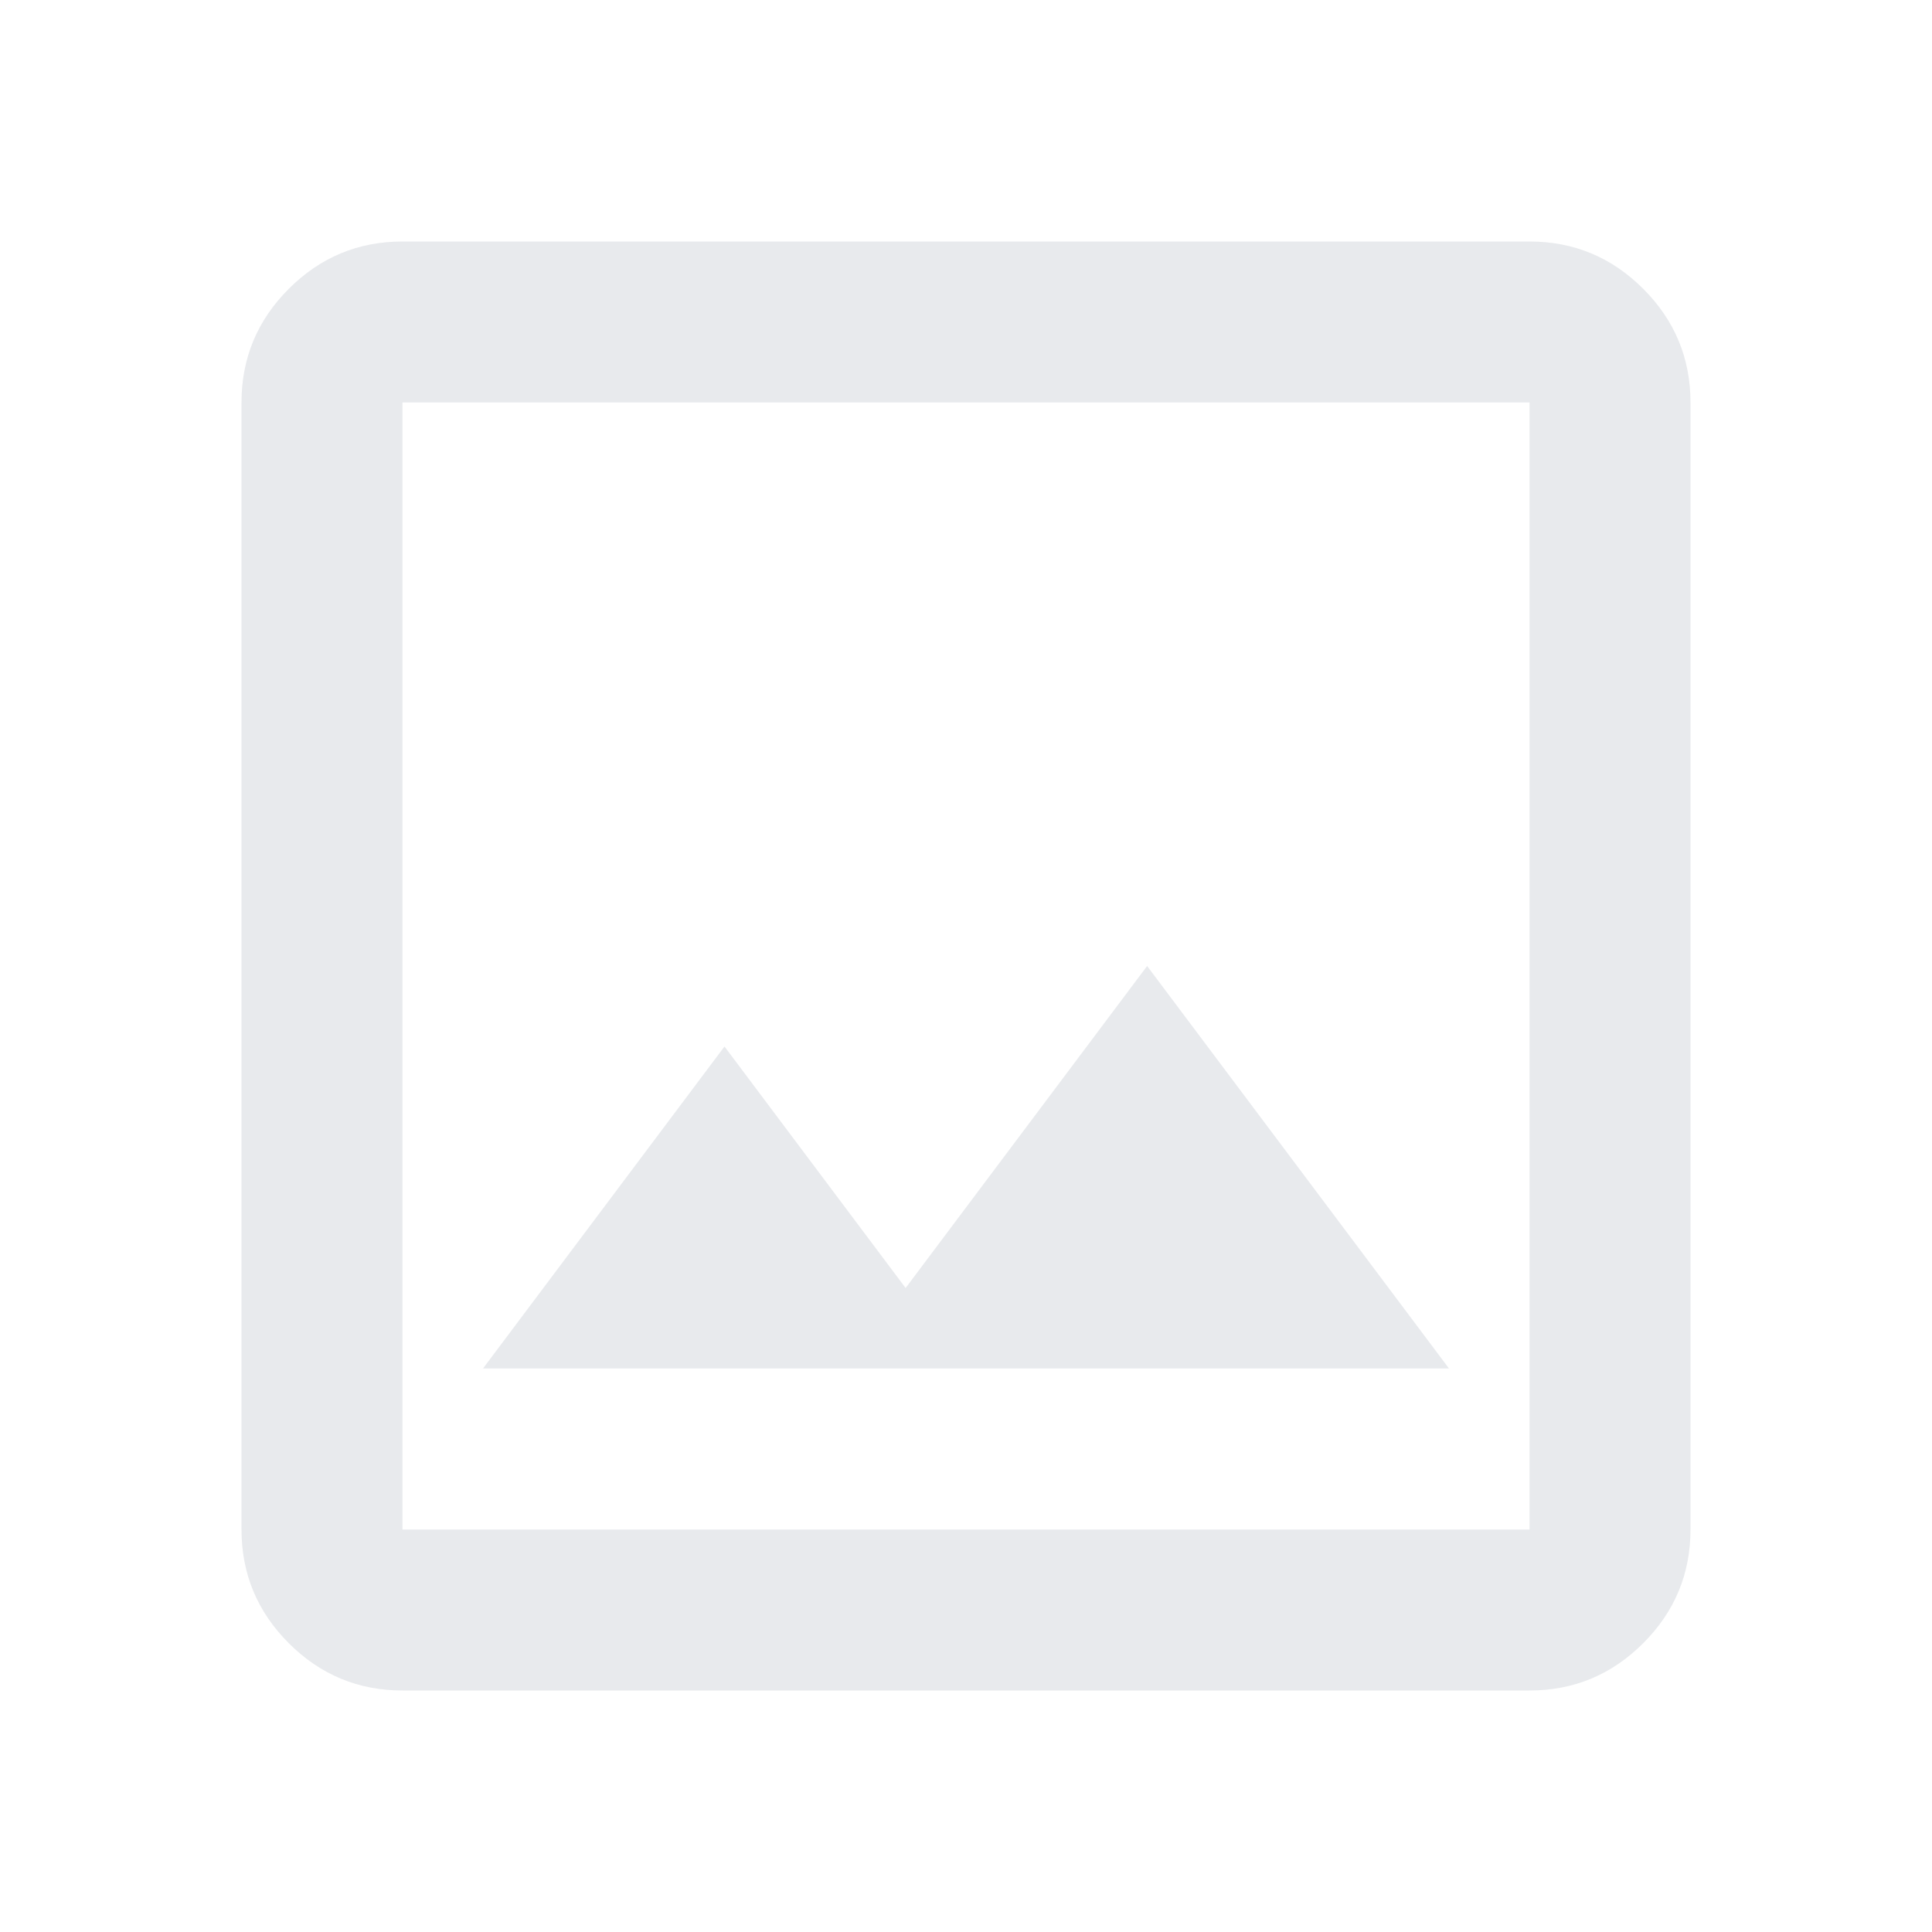
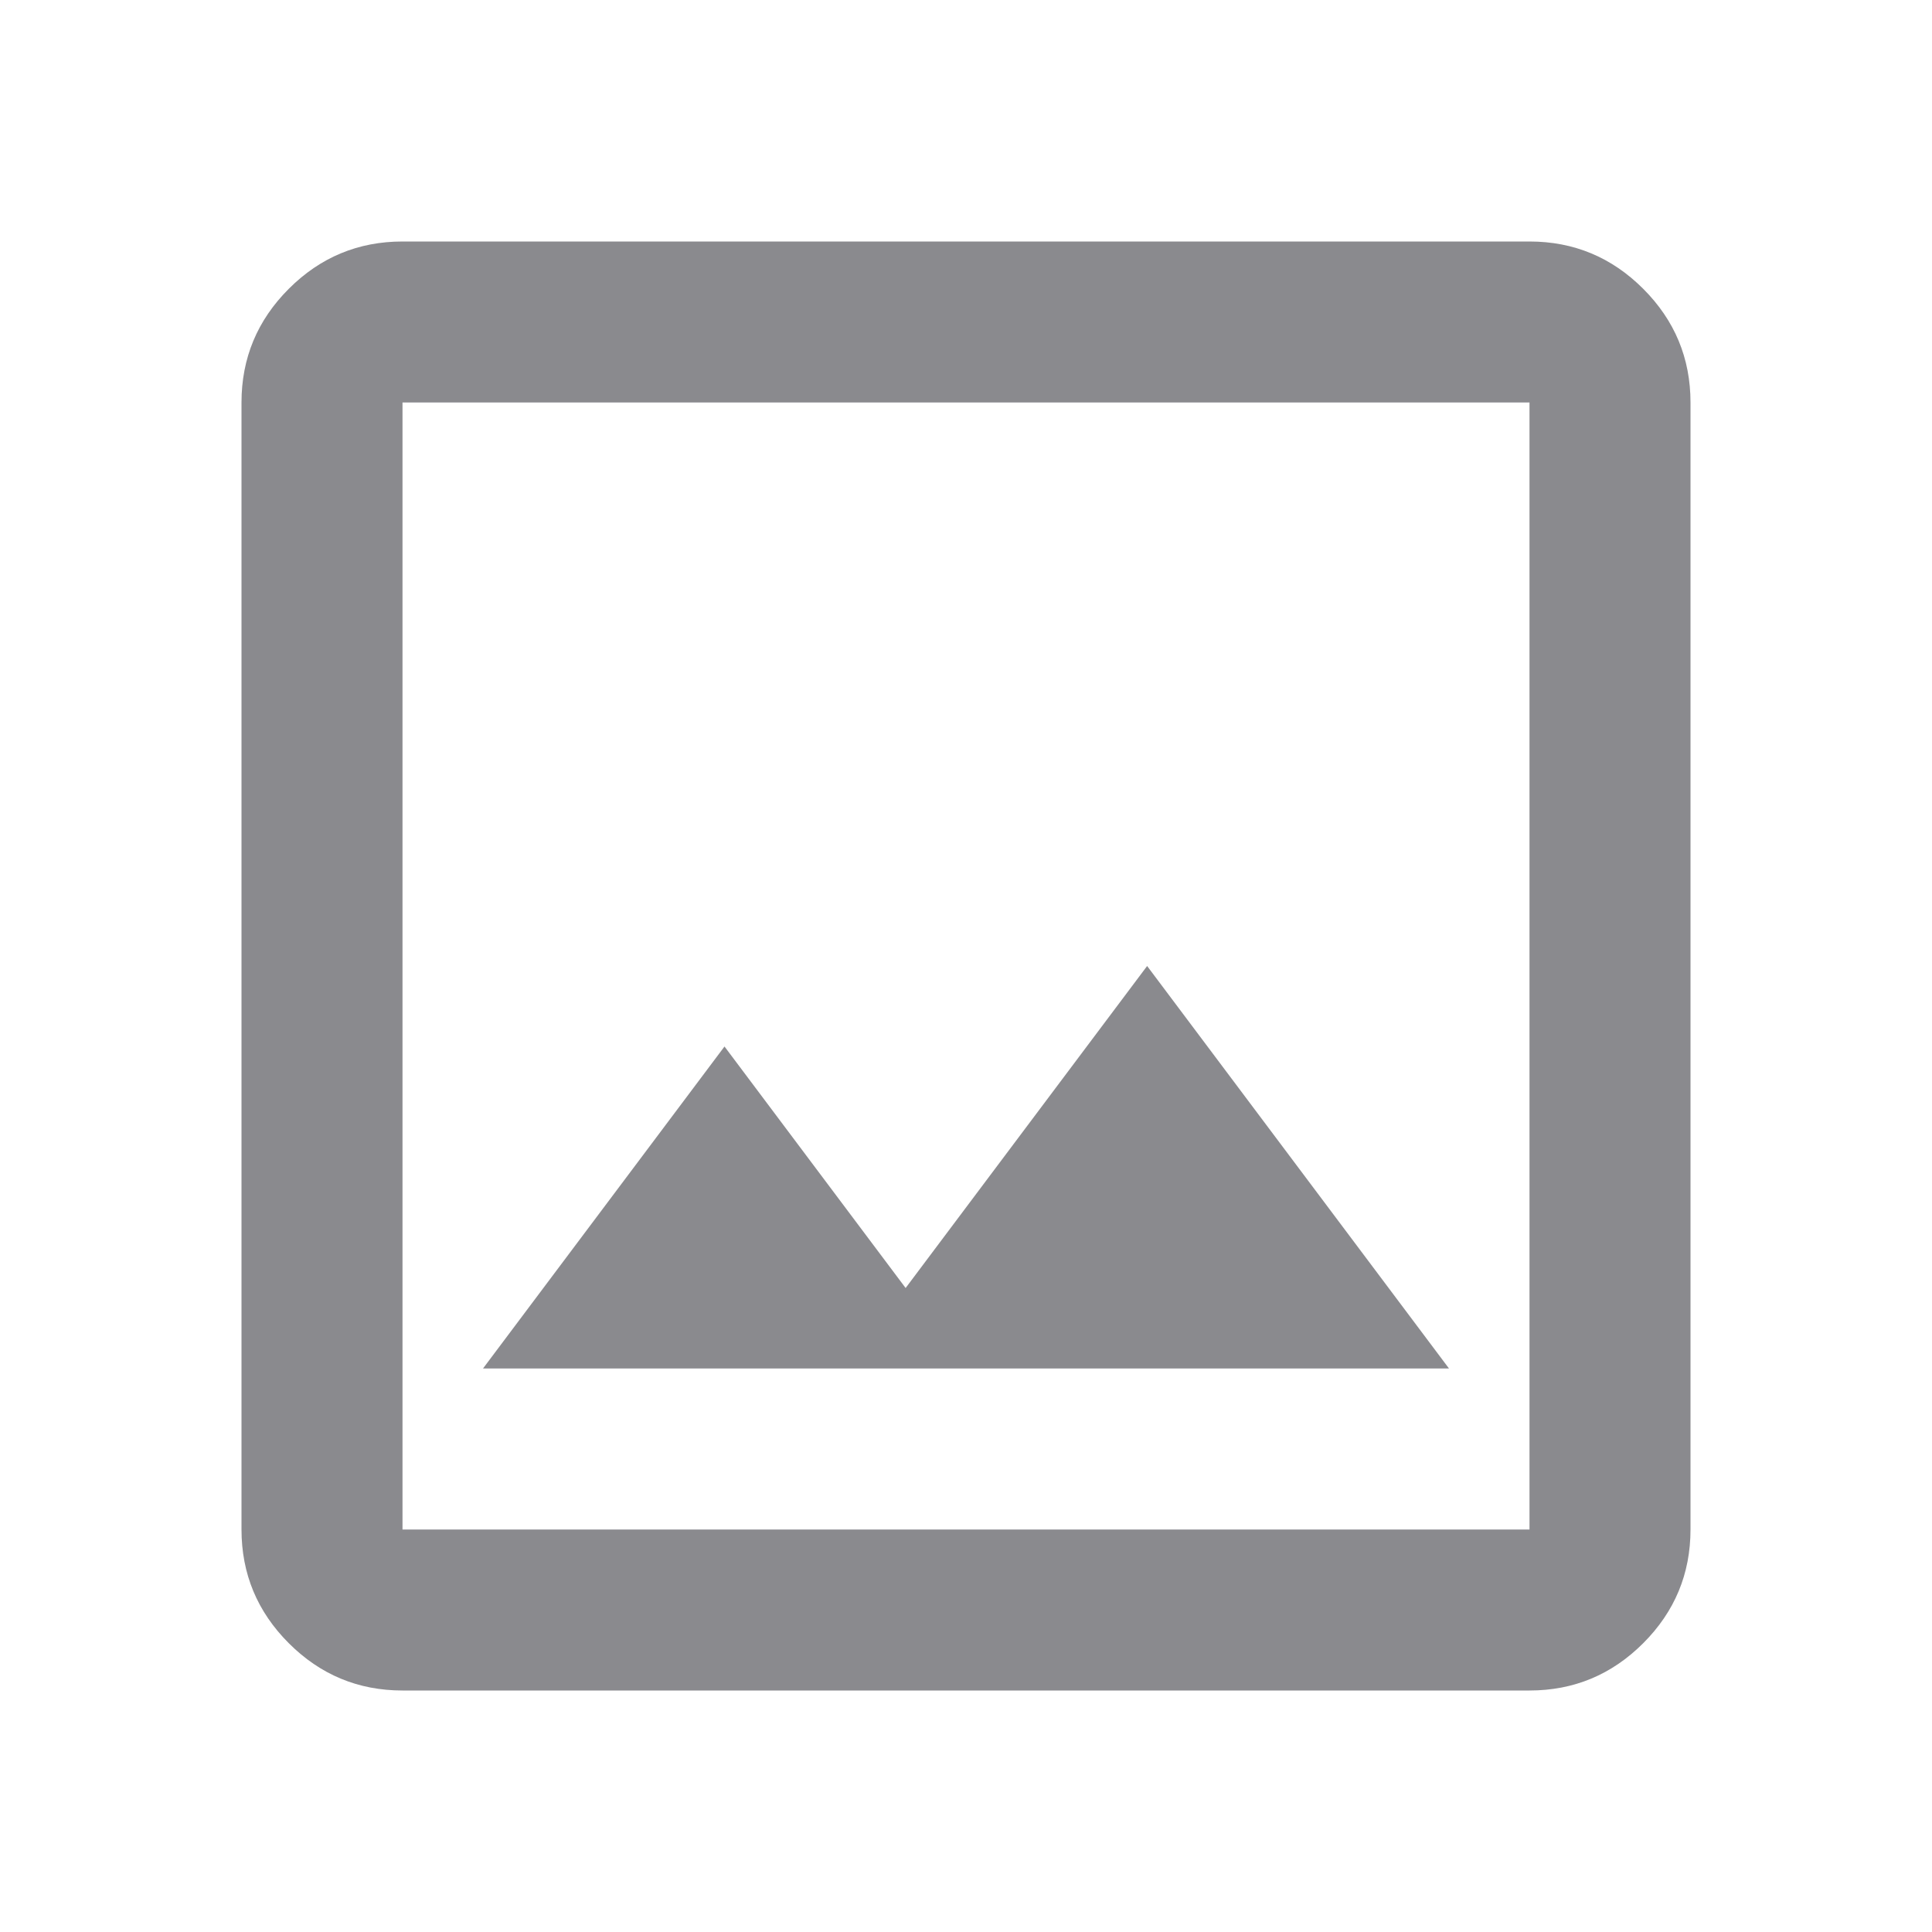
- <svg xmlns="http://www.w3.org/2000/svg" height="24px" viewBox="0 -960 960 960" width="24px" fill="#e8eaed">
+ <svg xmlns="http://www.w3.org/2000/svg" height="24px" viewBox="0 -960 960 960" width="24px" fill="#8a8a8e">
  <path d="M200-120q-33 0-56.5-23.5T120-200v-560q0-33 23.5-56.5T200-840h560q33 0 56.5 23.5T840-760v560q0 33-23.5 56.5T760-120H200Zm0-80h560v-560H200v560Zm40-80h480L570-480 450-320l-90-120-120 160Zm-40 80v-560 560Z" />
</svg>
